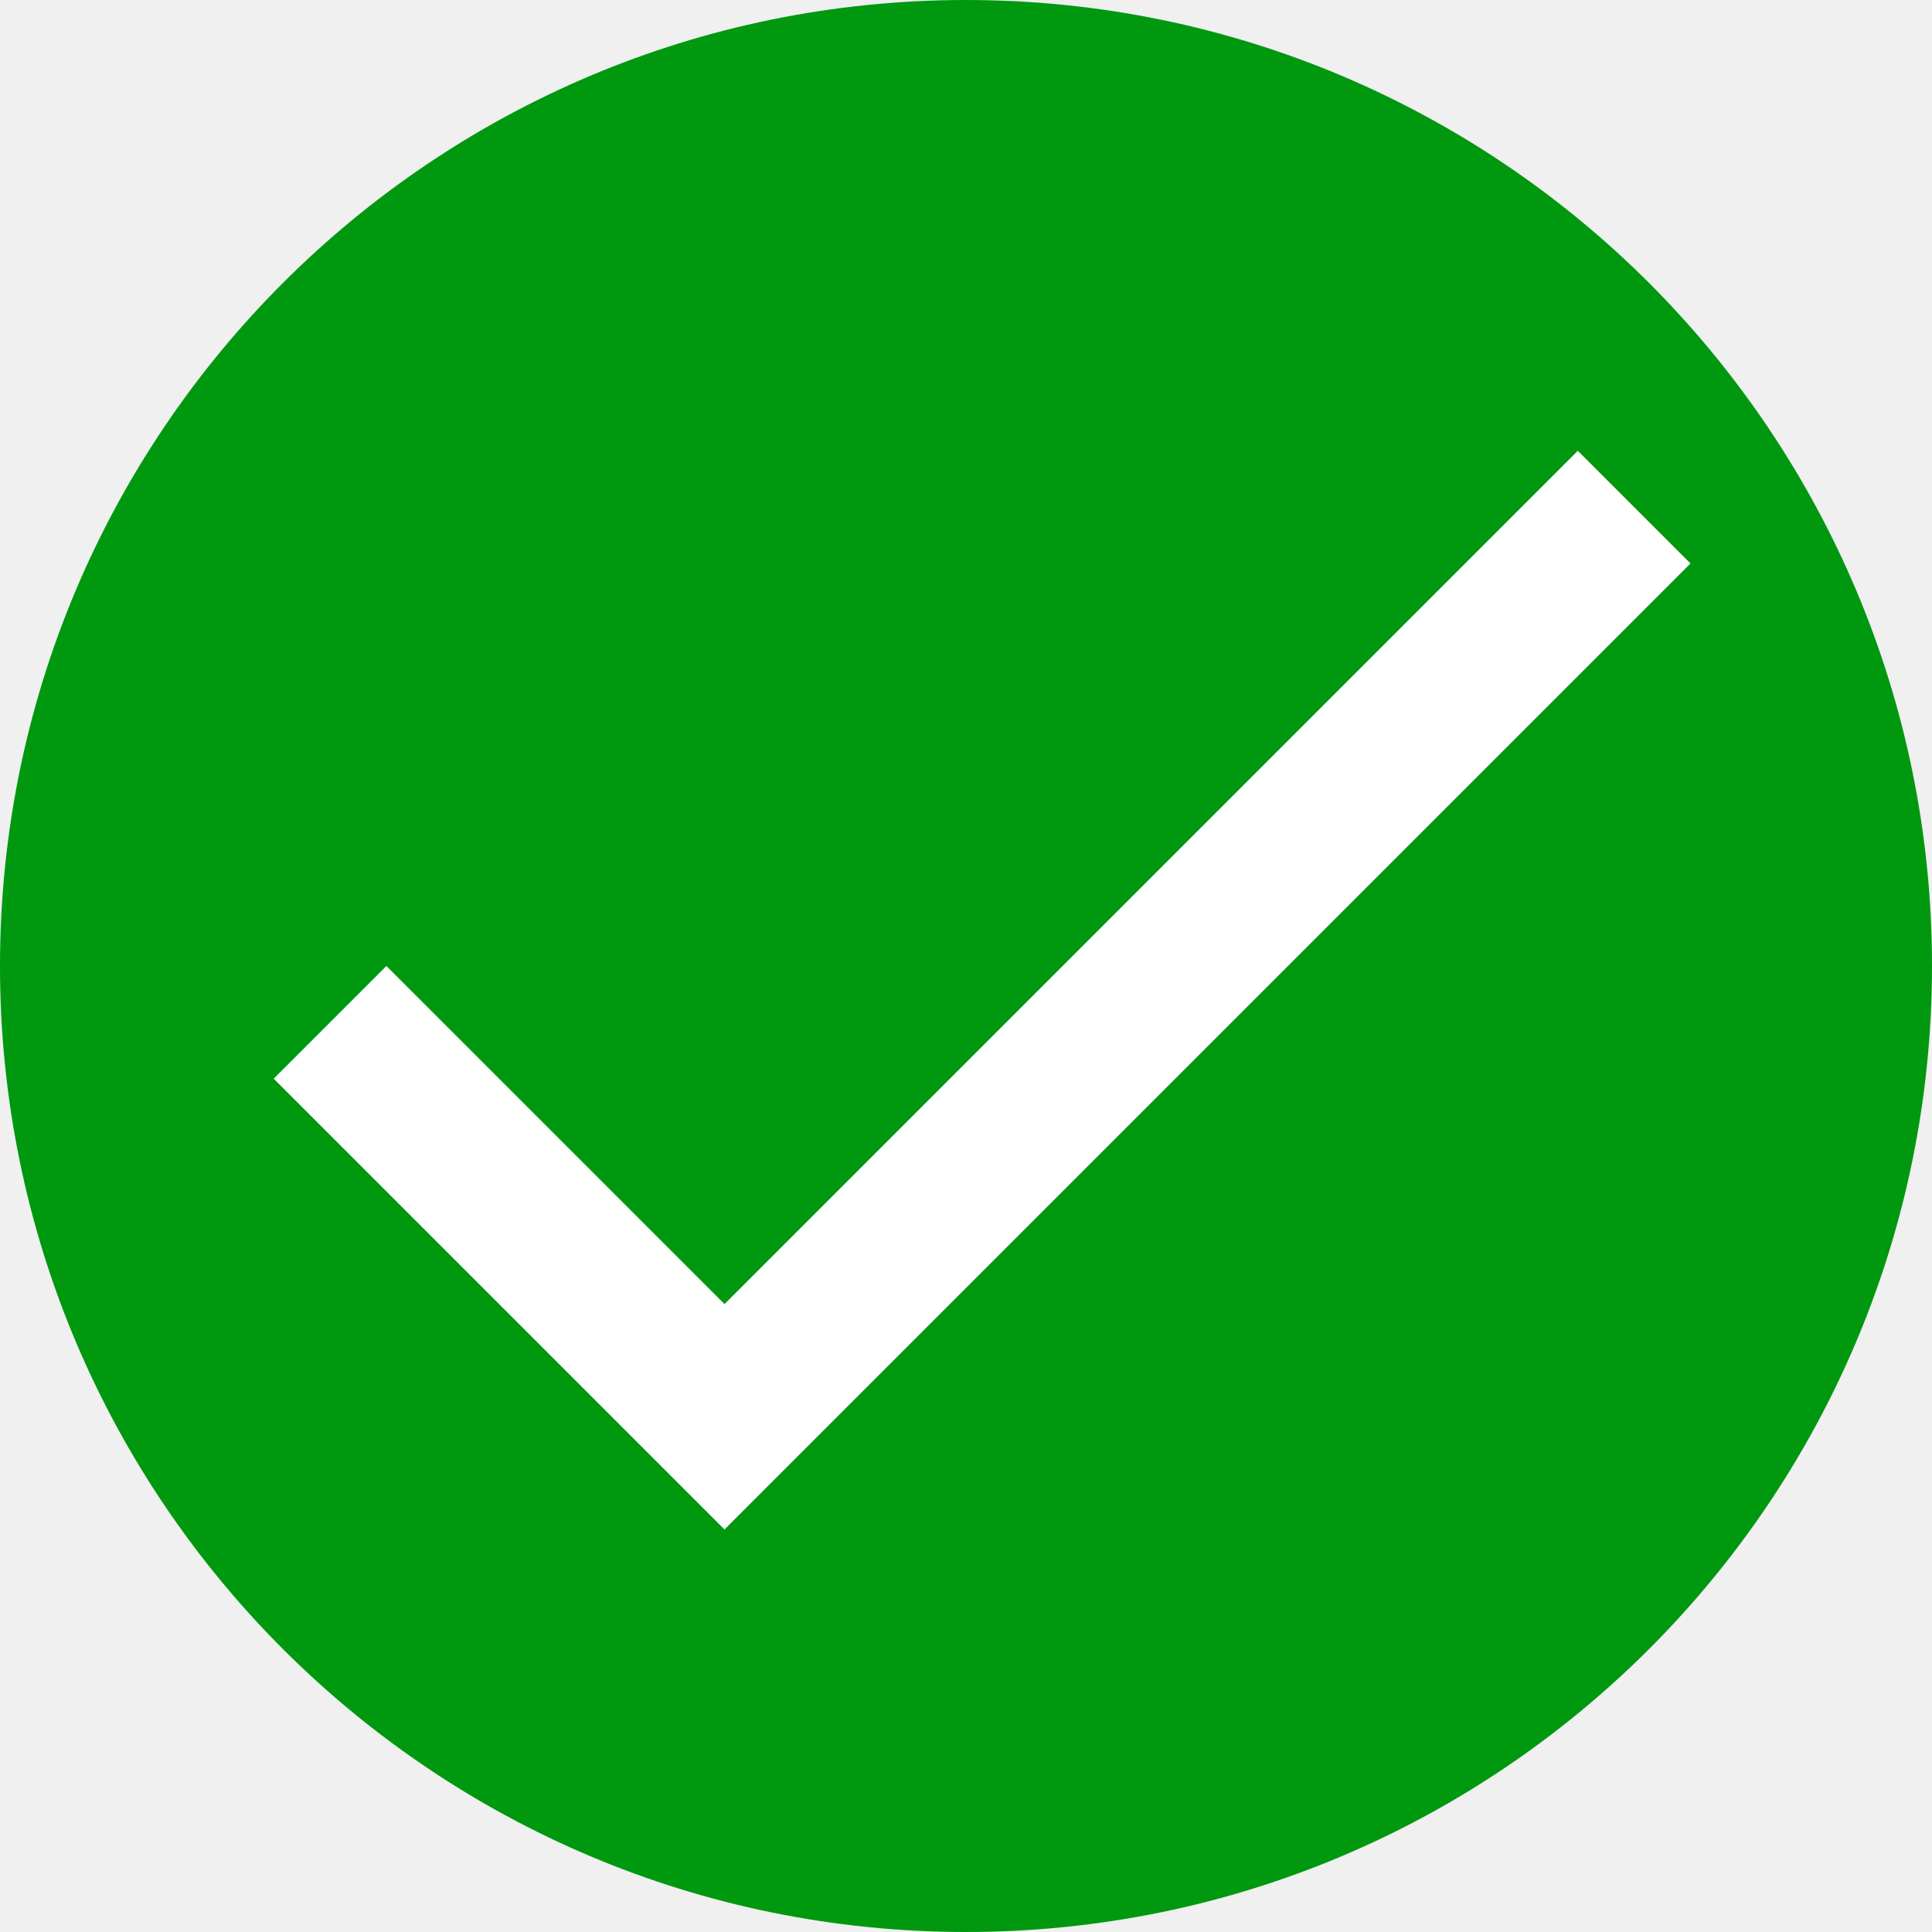
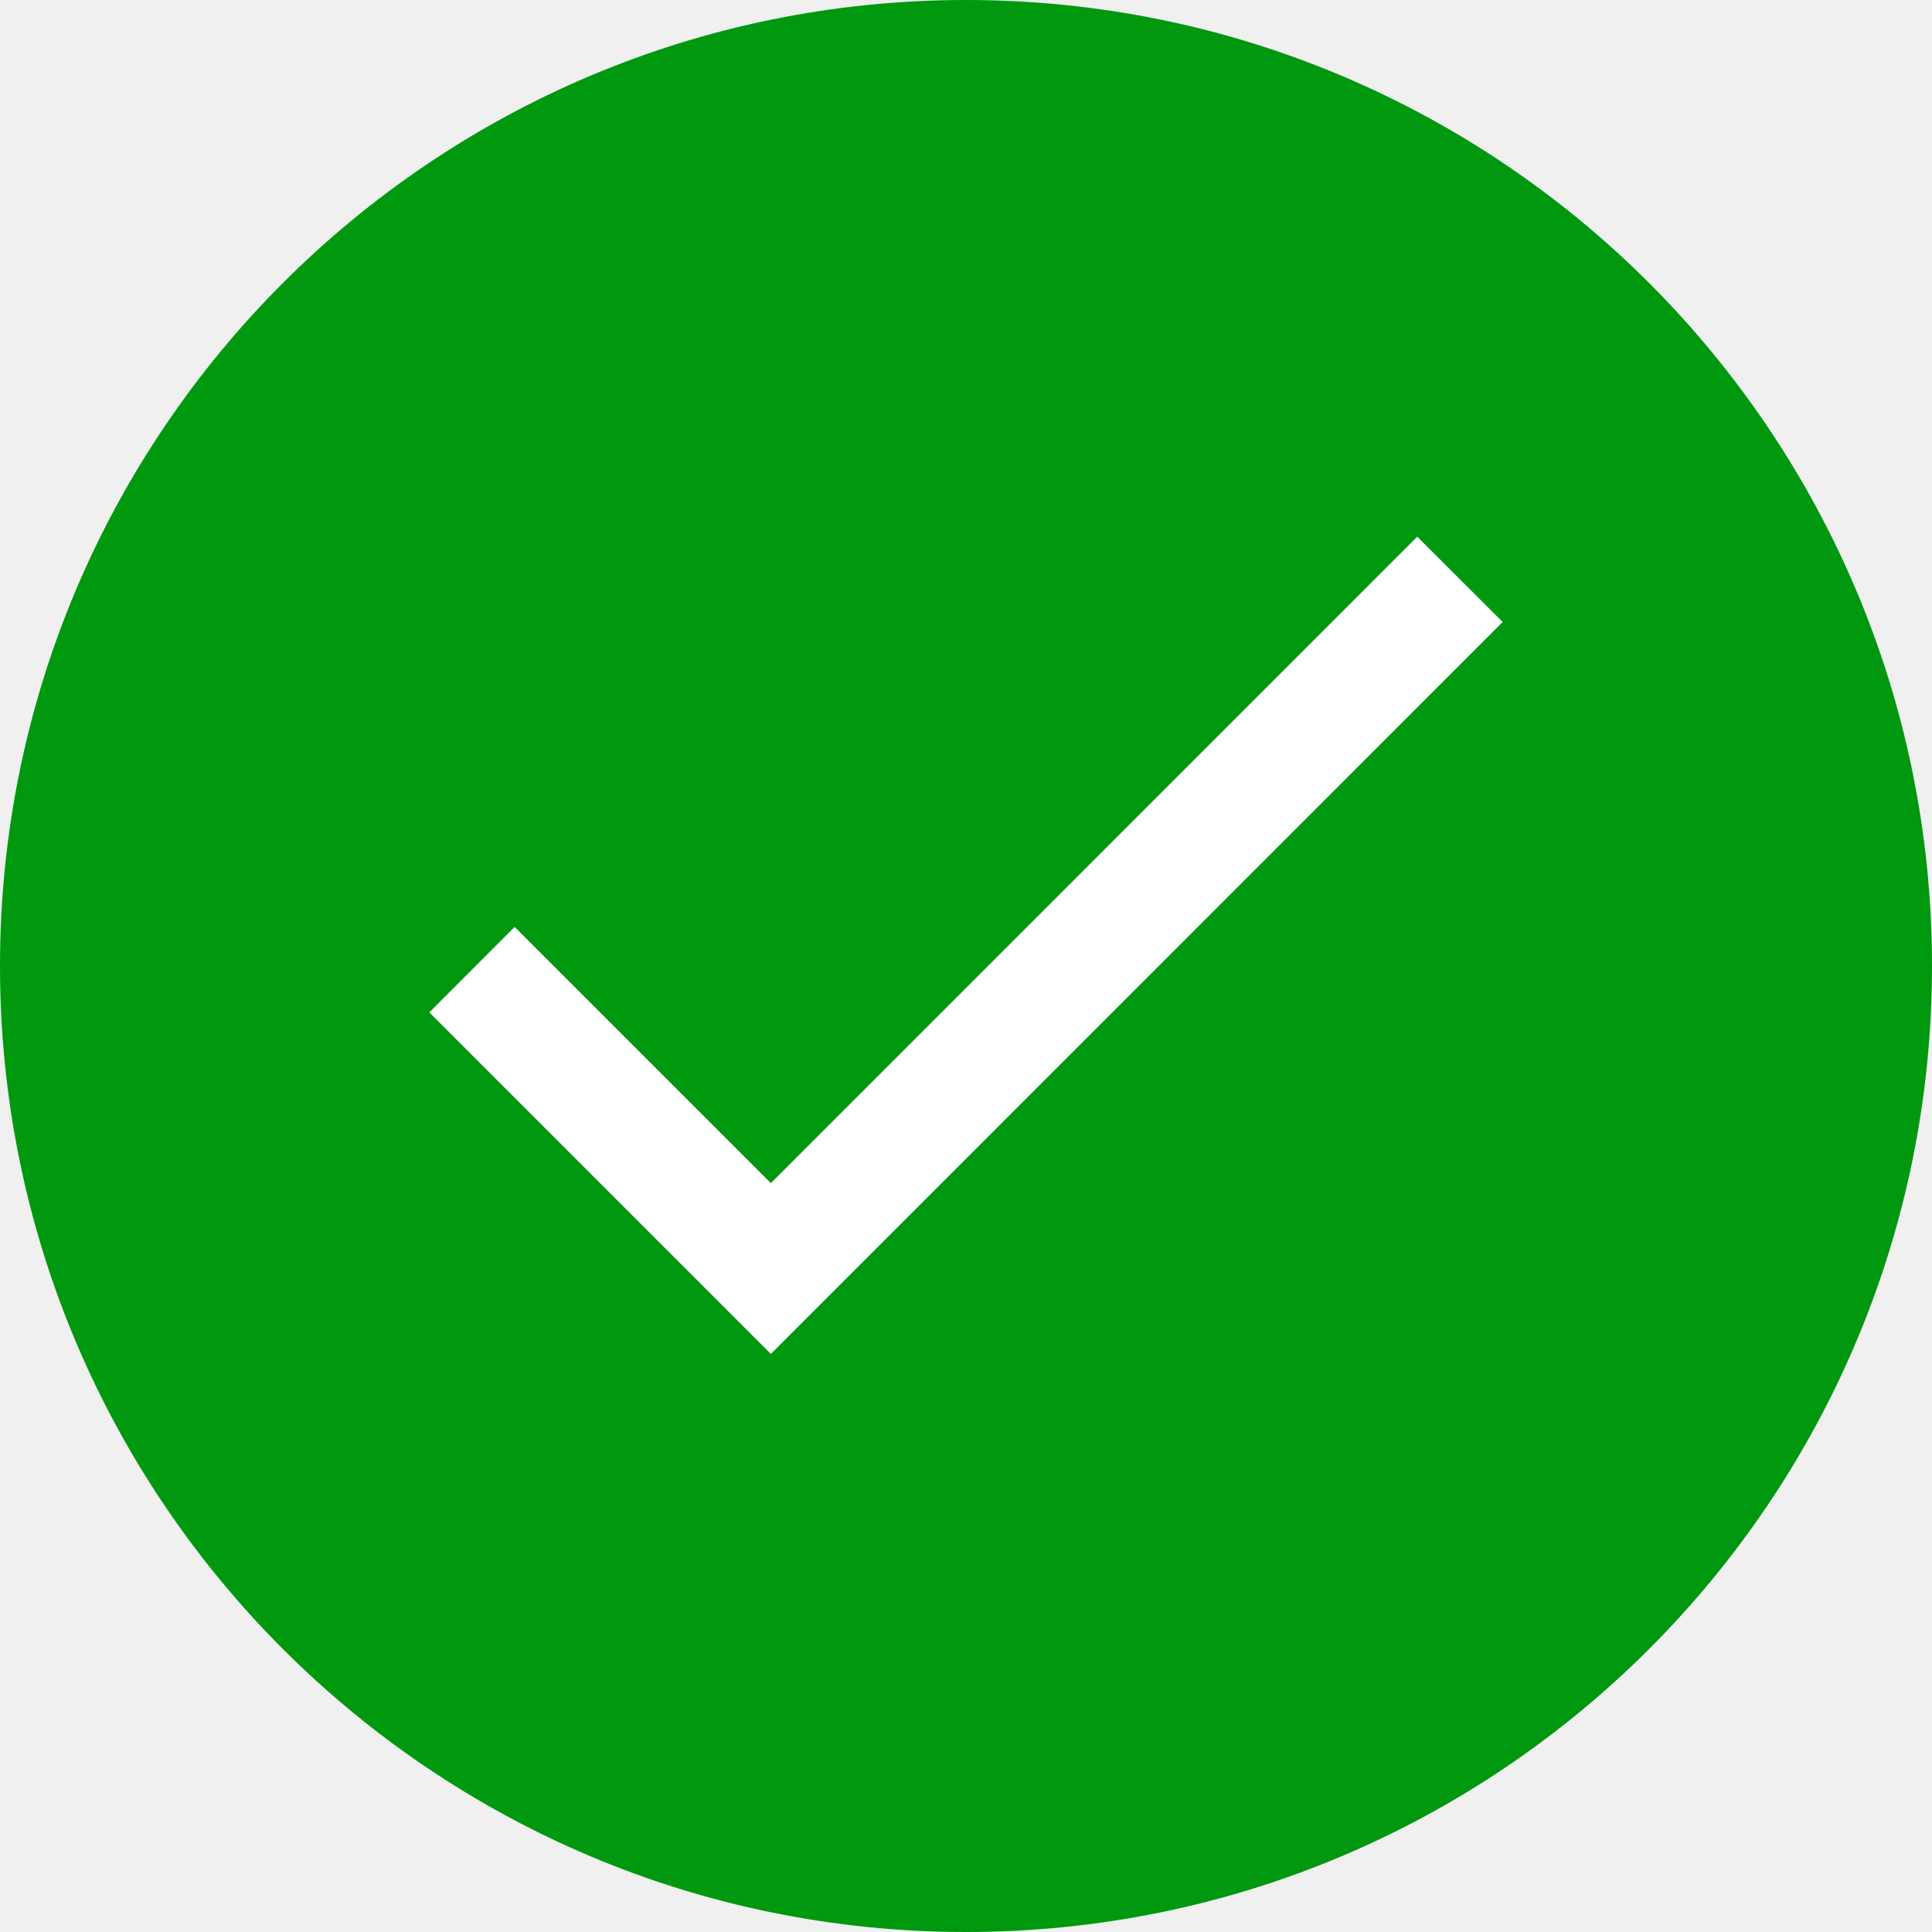
<svg xmlns="http://www.w3.org/2000/svg" width="18" height="18" viewBox="0 0 18 18" fill="none">
  <circle cx="9" cy="9" r="9" fill="#00980F" />
-   <path fill-rule="evenodd" clip-rule="evenodd" d="M6.75 12.15L3.6 9L2.55 10.05L6.75 14.25L15.75 5.25L14.7 4.2L6.75 12.15Z" fill="white" />
+   <path fill-rule="evenodd" clip-rule="evenodd" d="M7.182 11.023L4.795 8.636L4 9.432L7.182 12.614L14 5.795L13.204 5L7.182 11.023Z" fill="white" />
</svg>
